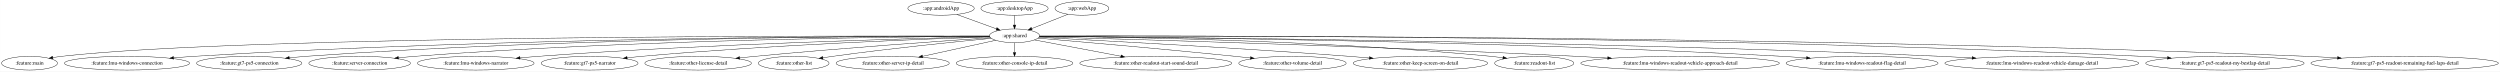
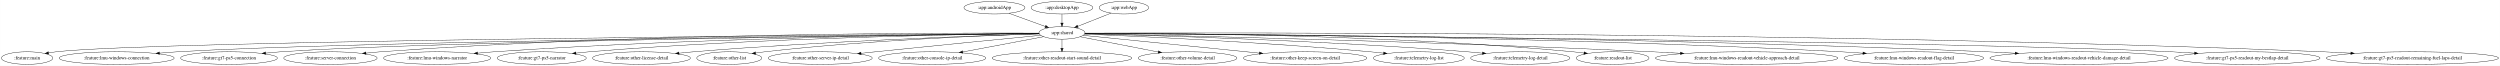
- <svg xmlns="http://www.w3.org/2000/svg" width="6566pt" height="188pt" viewBox="0.00 0.00 6565.77 188.00">
+ <svg xmlns="http://www.w3.org/2000/svg" width="7146pt" height="188pt" viewBox="0.00 0.00 7145.77 188.00">
  <g id="graph0" class="graph" transform="scale(1 1) rotate(0) translate(4 184)">
-     <polygon fill="white" stroke="transparent" points="-4,4 -4,-184 6561.77,-184 6561.77,4 -4,4" />
+     <polygon fill="white" stroke="transparent" points="-4,4 -4,-184 7141.77,-184 7141.77,4 -4,4" />
    <g id="node1" class="node">
-       <ellipse fill="none" stroke="black" cx="2467.44" cy="-162" rx="87.18" ry="18" />
-       <text text-anchor="middle" x="2467.44" y="-158.3" font-family="Times,serif" font-size="14.00">:app:androidApp</text>
+       <ellipse fill="none" stroke="black" cx="2838.44" cy="-162" rx="87.18" ry="18" />
+       <text text-anchor="middle" x="2838.44" y="-158.3" font-family="Times,serif" font-size="14.00">:app:androidApp</text>
    </g>
    <g id="node2" class="node">
-       <ellipse fill="none" stroke="black" cx="2660.44" cy="-90" rx="65.79" ry="18" />
-       <text text-anchor="middle" x="2660.44" y="-86.3" font-family="Times,serif" font-size="14.00">:app:shared</text>
+       <ellipse fill="none" stroke="black" cx="3031.44" cy="-90" rx="65.79" ry="18" />
+       <text text-anchor="middle" x="3031.44" y="-86.3" font-family="Times,serif" font-size="14.00">:app:shared</text>
    </g>
    <g id="edge1" class="edge">
-       <path fill="none" stroke="black" d="M2508.85,-145.98C2539.36,-134.92 2580.93,-119.84 2612.82,-108.27" />
-       <polygon fill="black" stroke="black" points="2614.18,-111.5 2622.38,-104.8 2611.79,-104.92 2614.18,-111.5" />
+       <path fill="none" stroke="black" d="M2879.85,-145.98C2910.36,-134.92 2951.93,-119.84 2983.82,-108.27" />
+       <polygon fill="black" stroke="black" points="2985.18,-111.5 2993.38,-104.8 2982.79,-104.92 2985.18,-111.5" />
    </g>
    <g id="node4" class="node">
      <ellipse fill="none" stroke="black" cx="73.44" cy="-18" rx="73.39" ry="18" />
      <text text-anchor="middle" x="73.44" y="-14.3" font-family="Times,serif" font-size="14.00">:feature:main</text>
    </g>
    <g id="edge3" class="edge">
-       <path fill="none" stroke="black" d="M2594.81,-89.22C2250.41,-90.12 649.05,-91.2 156.44,-36 149.31,-35.2 141.88,-34.09 134.52,-32.81" />
-       <polygon fill="black" stroke="black" points="135.04,-29.35 124.57,-30.98 133.77,-36.23 135.04,-29.35" />
+       <path fill="none" stroke="black" d="M2965.7,-88.51C2563.59,-85.43 443.69,-67.79 156.44,-36 149.31,-35.21 141.87,-34.1 134.52,-32.83" />
+       <polygon fill="black" stroke="black" points="135.04,-29.37 124.57,-31 133.77,-36.25 135.04,-29.37" />
    </g>
    <g id="node5" class="node">
      <ellipse fill="none" stroke="black" cx="329.44" cy="-18" rx="164.37" ry="18" />
      <text text-anchor="middle" x="329.44" y="-14.3" font-family="Times,serif" font-size="14.00">:feature:lmu-windows-connection</text>
    </g>
    <g id="edge4" class="edge">
-       <path fill="none" stroke="black" d="M2594.62,-89.13C2331.21,-89.28 1327.42,-86.31 503.44,-36 486.73,-34.98 469.14,-33.61 451.82,-32.09" />
-       <polygon fill="black" stroke="black" points="451.94,-28.58 441.67,-31.18 451.32,-35.56 451.94,-28.58" />
+       <path fill="none" stroke="black" d="M2965.83,-88.31C2619.74,-84.54 1003.28,-65.61 503.44,-36 486.73,-35.01 469.13,-33.66 451.82,-32.14" />
+       <polygon fill="black" stroke="black" points="451.94,-28.64 441.66,-31.23 451.31,-35.61 451.94,-28.64" />
    </g>
    <g id="node6" class="node">
      <ellipse fill="none" stroke="black" cx="650.44" cy="-18" rx="138.38" ry="18" />
      <text text-anchor="middle" x="650.44" y="-14.3" font-family="Times,serif" font-size="14.00">:feature:gt7-ps5-connection</text>
    </g>
    <g id="edge5" class="edge">
-       <path fill="none" stroke="black" d="M2594.79,-89.17C2354.51,-89.36 1500.44,-86.21 798.44,-36 784.5,-35 769.86,-33.67 755.42,-32.19" />
-       <polygon fill="black" stroke="black" points="755.78,-28.7 745.47,-31.14 755.05,-35.67 755.78,-28.7" />
+       <path fill="none" stroke="black" d="M2965.98,-88.25C2645.1,-84.44 1236.2,-66.27 798.44,-36 784.4,-35.03 769.63,-33.7 755.09,-32.21" />
+       <polygon fill="black" stroke="black" points="755.38,-28.73 745.07,-31.16 754.65,-35.69 755.38,-28.73" />
    </g>
    <g id="node7" class="node">
      <ellipse fill="none" stroke="black" cx="940.44" cy="-18" rx="133.48" ry="18" />
      <text text-anchor="middle" x="940.44" y="-14.3" font-family="Times,serif" font-size="14.00">:feature:server-connection</text>
    </g>
    <g id="edge6" class="edge">
-       <path fill="none" stroke="black" d="M2594.61,-88.78C2378.07,-87.64 1668.32,-80.51 1083.44,-36 1070.1,-34.98 1056.09,-33.65 1042.27,-32.18" />
-       <polygon fill="black" stroke="black" points="1042.58,-28.69 1032.26,-31.08 1041.82,-35.65 1042.58,-28.69" />
+       <path fill="none" stroke="black" d="M2965.75,-89.38C2718.54,-90.35 1820.72,-89.74 1083.44,-36 1070,-35.02 1055.88,-33.7 1041.96,-32.22" />
+       <polygon fill="black" stroke="black" points="1042.19,-28.73 1031.87,-31.12 1041.43,-35.69 1042.19,-28.73" />
    </g>
    <g id="node8" class="node">
      <ellipse fill="none" stroke="black" cx="1245.44" cy="-18" rx="153.27" ry="18" />
      <text text-anchor="middle" x="1245.44" y="-14.3" font-family="Times,serif" font-size="14.00">:feature:lmu-windows-narrator</text>
    </g>
    <g id="edge7" class="edge">
-       <path fill="none" stroke="black" d="M2595.19,-87.66C2409.44,-83.52 1861.92,-69.21 1408.44,-36 1393.31,-34.89 1377.41,-33.51 1361.72,-32.01" />
-       <polygon fill="black" stroke="black" points="1361.74,-28.5 1351.45,-31.01 1361.07,-35.46 1361.74,-28.5" />
+       <path fill="none" stroke="black" d="M2965.65,-88.53C2745.2,-86.61 2012.46,-77.31 1408.44,-36 1393.19,-34.96 1377.16,-33.6 1361.35,-32.11" />
+       <polygon fill="black" stroke="black" points="1361.29,-28.59 1351.01,-31.12 1360.62,-35.56 1361.29,-28.59" />
    </g>
    <g id="node9" class="node">
      <ellipse fill="none" stroke="black" cx="1544.44" cy="-18" rx="127.28" ry="18" />
      <text text-anchor="middle" x="1544.44" y="-14.3" font-family="Times,serif" font-size="14.00">:feature:gt7-ps5-narrator</text>
    </g>
    <g id="edge8" class="edge">
-       <path fill="none" stroke="black" d="M2595.54,-87.07C2438.3,-82.05 2024.53,-66.77 1680.44,-36 1668.29,-34.91 1655.54,-33.58 1642.94,-32.14" />
-       <polygon fill="black" stroke="black" points="1643.2,-28.65 1632.87,-30.97 1642.39,-35.6 1643.2,-28.65" />
+       <path fill="none" stroke="black" d="M2965.95,-88.41C2770.35,-86.21 2173.48,-76.41 1680.44,-36 1668.09,-34.99 1655.14,-33.68 1642.34,-32.25" />
+       <polygon fill="black" stroke="black" points="1642.45,-28.74 1632.12,-31.07 1641.65,-35.69 1642.45,-28.74" />
    </g>
    <g id="node10" class="node">
      <ellipse fill="none" stroke="black" cx="1829.44" cy="-18" rx="139.98" ry="18" />
      <text text-anchor="middle" x="1829.44" y="-14.3" font-family="Times,serif" font-size="14.00">:feature:other-license-detail</text>
    </g>
    <g id="edge9" class="edge">
-       <path fill="none" stroke="black" d="M2597.38,-84.86C2476.96,-76.79 2206.01,-57.82 1978.44,-36 1965.54,-34.76 1952.01,-33.36 1938.6,-31.91" />
-       <polygon fill="black" stroke="black" points="1938.69,-28.4 1928.37,-30.79 1937.93,-35.36 1938.69,-28.4" />
+       <path fill="none" stroke="black" d="M2966.34,-87.16C2801.04,-82.17 2351.74,-66.66 1978.44,-36 1964.98,-34.89 1950.84,-33.54 1936.87,-32.08" />
+       <polygon fill="black" stroke="black" points="1937.05,-28.58 1926.74,-31 1936.31,-35.54 1937.05,-28.58" />
    </g>
    <g id="node11" class="node">
      <ellipse fill="none" stroke="black" cx="2080.44" cy="-18" rx="92.88" ry="18" />
      <text text-anchor="middle" x="2080.44" y="-14.3" font-family="Times,serif" font-size="14.00">:feature:other-list</text>
    </g>
    <g id="edge10" class="edge">
-       <path fill="none" stroke="black" d="M2599.19,-83.29C2508.13,-74.56 2331.72,-56.7 2182.44,-36 2174.2,-34.86 2165.6,-33.57 2157.03,-32.23" />
-       <polygon fill="black" stroke="black" points="2157.45,-28.75 2147.03,-30.64 2156.35,-35.67 2157.45,-28.75" />
+       <path fill="none" stroke="black" d="M2966.54,-87.22C2824.17,-82.83 2473.88,-69.29 2182.44,-36 2173.76,-35.01 2164.69,-33.78 2155.7,-32.44" />
+       <polygon fill="black" stroke="black" points="2156.02,-28.95 2145.6,-30.88 2154.95,-35.86 2156.02,-28.95" />
    </g>
    <g id="node12" class="node">
      <ellipse fill="none" stroke="black" cx="2340.44" cy="-18" rx="148.67" ry="18" />
      <text text-anchor="middle" x="2340.44" y="-14.3" font-family="Times,serif" font-size="14.00">:feature:other-server-ip-detail</text>
    </g>
    <g id="edge11" class="edge">
-       <path fill="none" stroke="black" d="M2610.79,-78.14C2559.49,-66.92 2478.68,-49.24 2418.76,-36.13" />
-       <polygon fill="black" stroke="black" points="2419.47,-32.7 2408.95,-33.99 2417.97,-39.54 2419.47,-32.7" />
+       <path fill="none" stroke="black" d="M2970.68,-83.12C2871.71,-73.5 2669.56,-53.71 2498.44,-36 2485.08,-34.62 2471.09,-33.15 2457.19,-31.67" />
+       <polygon fill="black" stroke="black" points="2457.41,-28.17 2447.09,-30.59 2456.67,-35.13 2457.41,-28.17" />
    </g>
    <g id="node13" class="node">
      <ellipse fill="none" stroke="black" cx="2660.44" cy="-18" rx="153.27" ry="18" />
      <text text-anchor="middle" x="2660.44" y="-14.3" font-family="Times,serif" font-size="14.00">:feature:other-console-ip-detail</text>
    </g>
    <g id="edge12" class="edge">
-       <path fill="none" stroke="black" d="M2660.44,-71.7C2660.44,-63.98 2660.44,-54.71 2660.44,-46.11" />
-       <polygon fill="black" stroke="black" points="2663.94,-46.1 2660.44,-36.1 2656.94,-46.1 2663.94,-46.1" />
+       <path fill="none" stroke="black" d="M2979.08,-79.12C2918.98,-67.78 2819.5,-49.01 2747.66,-35.46" />
+       <polygon fill="black" stroke="black" points="2748.19,-31.99 2737.71,-33.58 2746.89,-38.87 2748.19,-31.99" />
    </g>
    <g id="node14" class="node">
      <ellipse fill="none" stroke="black" cx="3031.44" cy="-18" rx="199.56" ry="18" />
      <text text-anchor="middle" x="3031.44" y="-14.3" font-family="Times,serif" font-size="14.00">:feature:other-readout-start-sound-detail</text>
    </g>
    <g id="edge13" class="edge">
-       <path fill="none" stroke="black" d="M2712.81,-79.12C2771.66,-68.02 2868.3,-49.78 2939.74,-36.3" />
-       <polygon fill="black" stroke="black" points="2940.47,-39.73 2949.65,-34.43 2939.18,-32.85 2940.47,-39.73" />
+       <path fill="none" stroke="black" d="M3031.44,-71.7C3031.44,-63.98 3031.44,-54.71 3031.44,-46.11" />
+       <polygon fill="black" stroke="black" points="3034.94,-46.1 3031.44,-36.1 3027.94,-46.1 3034.94,-46.1" />
    </g>
    <g id="node15" class="node">
      <ellipse fill="none" stroke="black" cx="3390.44" cy="-18" rx="141.07" ry="18" />
      <text text-anchor="middle" x="3390.44" y="-14.3" font-family="Times,serif" font-size="14.00">:feature:other-volume-detail</text>
    </g>
    <g id="edge14" class="edge">
-       <path fill="none" stroke="black" d="M2722.29,-83.79C2828.37,-74.76 3051.84,-55.3 3240.44,-36 3253.22,-34.69 3266.6,-33.26 3279.89,-31.8" />
-       <polygon fill="black" stroke="black" points="3280.47,-35.26 3290.02,-30.69 3279.7,-28.3 3280.47,-35.26" />
+       <path fill="none" stroke="black" d="M3083.26,-78.9C3141.65,-67.51 3237.42,-48.84 3306.51,-35.37" />
+       <polygon fill="black" stroke="black" points="3307.36,-38.77 3316.51,-33.42 3306.02,-31.9 3307.36,-38.77" />
    </g>
    <g id="node16" class="node">
      <ellipse fill="none" stroke="black" cx="3726.44" cy="-18" rx="176.57" ry="18" />
      <text text-anchor="middle" x="3726.44" y="-14.3" font-family="Times,serif" font-size="14.00">:feature:other-keep-screen-on-detail</text>
    </g>
    <g id="edge15" class="edge">
-       <path fill="none" stroke="black" d="M2724.53,-85.82C2869.79,-78.47 3235.21,-59.13 3540.44,-36 3557.2,-34.73 3574.8,-33.28 3592.21,-31.77" />
-       <polygon fill="black" stroke="black" points="3592.77,-35.23 3602.43,-30.87 3592.16,-28.26 3592.77,-35.23" />
+       <path fill="none" stroke="black" d="M3091.9,-82.91C3203.61,-71.66 3444.64,-47.38 3595.38,-32.2" />
+       <polygon fill="black" stroke="black" points="3596.03,-35.65 3605.63,-31.17 3595.33,-28.69 3596.03,-35.65" />
    </g>
    <g id="node17" class="node">
-       <ellipse fill="none" stroke="black" cx="4025.44" cy="-18" rx="103.98" ry="18" />
-       <text text-anchor="middle" x="4025.44" y="-14.3" font-family="Times,serif" font-size="14.00">:feature:readout-list</text>
+       <ellipse fill="none" stroke="black" cx="4051.44" cy="-18" rx="129.98" ry="18" />
+       <text text-anchor="middle" x="4051.44" y="-14.3" font-family="Times,serif" font-size="14.00">:feature:telemetry-log-list</text>
    </g>
    <g id="edge16" class="edge">
-       <path fill="none" stroke="black" d="M2726.12,-88.69C2912.43,-87.29 3460.11,-79.47 3912.44,-36 3922.37,-35.05 3932.75,-33.81 3943.03,-32.44" />
-       <polygon fill="black" stroke="black" points="3943.82,-35.87 3953.25,-31.04 3942.86,-28.93 3943.82,-35.87" />
+       <path fill="none" stroke="black" d="M3095.93,-86.48C3241.66,-80.5 3607.44,-63.8 3912.44,-36 3924.77,-34.88 3937.68,-33.53 3950.47,-32.09" />
+       <polygon fill="black" stroke="black" points="3951.15,-35.53 3960.68,-30.92 3950.35,-28.58 3951.15,-35.53" />
    </g>
    <g id="node18" class="node">
-       <ellipse fill="none" stroke="black" cx="4408.44" cy="-18" rx="260.75" ry="18" />
-       <text text-anchor="middle" x="4408.44" y="-14.3" font-family="Times,serif" font-size="14.00">:feature:lmu-windows-readout-vehicle-approach-detail</text>
+       <ellipse fill="none" stroke="black" cx="4341.44" cy="-18" rx="141.88" ry="18" />
+       <text text-anchor="middle" x="4341.44" y="-14.3" font-family="Times,serif" font-size="14.00">:feature:telemetry-log-detail</text>
    </g>
    <g id="edge17" class="edge">
-       <path fill="none" stroke="black" d="M2725.66,-87.29C2932.53,-81.73 3592.53,-62.97 4138.44,-36 4164.23,-34.73 4191.4,-33.22 4218.16,-31.63" />
-       <polygon fill="black" stroke="black" points="4218.62,-35.11 4228.39,-31.02 4218.2,-28.12 4218.62,-35.11" />
+       <path fill="none" stroke="black" d="M3096.57,-87.54C3272.94,-83.25 3774.54,-68.88 4190.44,-36 4204.2,-34.91 4218.64,-33.56 4232.9,-32.1" />
+       <polygon fill="black" stroke="black" points="4233.67,-35.53 4243.25,-31.01 4232.94,-28.57 4233.67,-35.53" />
    </g>
    <g id="node19" class="node">
-       <ellipse fill="none" stroke="black" cx="4886.44" cy="-18" rx="199.56" ry="18" />
-       <text text-anchor="middle" x="4886.44" y="-14.3" font-family="Times,serif" font-size="14.00">:feature:lmu-windows-readout-flag-detail</text>
+       <ellipse fill="none" stroke="black" cx="4605.44" cy="-18" rx="103.98" ry="18" />
+       <text text-anchor="middle" x="4605.44" y="-14.3" font-family="Times,serif" font-size="14.00">:feature:readout-list</text>
    </g>
    <g id="edge18" class="edge">
-       <path fill="none" stroke="black" d="M2726.26,-88.59C2979.01,-86.75 3911.6,-77.38 4678.44,-36 4698.5,-34.92 4719.62,-33.51 4740.4,-31.96" />
-       <polygon fill="black" stroke="black" points="4740.87,-35.44 4750.58,-31.19 4740.34,-28.46 4740.87,-35.44" />
+       <path fill="none" stroke="black" d="M3097.14,-89.26C3303.26,-89.5 3955.41,-85.98 4492.44,-36 4502.55,-35.06 4513.13,-33.82 4523.58,-32.43" />
+       <polygon fill="black" stroke="black" points="4524.13,-35.89 4533.56,-31.06 4523.17,-28.95 4524.13,-35.89" />
    </g>
    <g id="node20" class="node">
-       <ellipse fill="none" stroke="black" cx="5358.44" cy="-18" rx="254.55" ry="18" />
-       <text text-anchor="middle" x="5358.44" y="-14.3" font-family="Times,serif" font-size="14.00">:feature:lmu-windows-readout-vehicle-damage-detail</text>
+       <ellipse fill="none" stroke="black" cx="4988.44" cy="-18" rx="260.75" ry="18" />
+       <text text-anchor="middle" x="4988.44" y="-14.3" font-family="Times,serif" font-size="14.00">:feature:lmu-windows-readout-vehicle-approach-detail</text>
    </g>
    <g id="edge19" class="edge">
-       <path fill="none" stroke="black" d="M2726.33,-88.6C3010.03,-86.66 4155.49,-76.59 5095.44,-36 5121.28,-34.88 5148.54,-33.43 5175.32,-31.85" />
-       <polygon fill="black" stroke="black" points="5175.78,-35.33 5185.55,-31.23 5175.36,-28.34 5175.78,-35.33" />
+       <path fill="none" stroke="black" d="M3096.61,-87.69C3321.65,-83.01 4086.94,-65.79 4718.44,-36 4744.44,-34.77 4771.84,-33.28 4798.81,-31.7" />
+       <polygon fill="black" stroke="black" points="4799.35,-35.17 4809.12,-31.08 4798.93,-28.18 4799.35,-35.17" />
    </g>
    <g id="node21" class="node">
-       <ellipse fill="none" stroke="black" cx="5839.44" cy="-18" rx="207.96" ry="18" />
-       <text text-anchor="middle" x="5839.44" y="-14.3" font-family="Times,serif" font-size="14.00">:feature:gt7-ps5-readout-my-bestlap-detail</text>
+       <ellipse fill="none" stroke="black" cx="5466.44" cy="-18" rx="199.56" ry="18" />
+       <text text-anchor="middle" x="5466.44" y="-14.3" font-family="Times,serif" font-size="14.00">:feature:lmu-windows-readout-flag-detail</text>
    </g>
    <g id="edge20" class="edge">
-       <path fill="none" stroke="black" d="M2726.16,-89.29C3045.01,-90.39 4462.71,-91.75 5622.44,-36 5643.8,-34.97 5666.32,-33.57 5688.44,-32.01" />
-       <polygon fill="black" stroke="black" points="5688.85,-35.49 5698.57,-31.28 5688.35,-28.5 5688.85,-35.49" />
+       <path fill="none" stroke="black" d="M3097.08,-88.82C3365.38,-87.8 4404.93,-81 5258.44,-36 5278.58,-34.94 5299.78,-33.54 5320.65,-31.99" />
+       <polygon fill="black" stroke="black" points="5321.15,-35.46 5330.86,-31.22 5320.62,-28.48 5321.15,-35.46" />
    </g>
    <g id="node22" class="node">
-       <ellipse fill="none" stroke="black" cx="6311.44" cy="-18" rx="246.16" ry="18" />
-       <text text-anchor="middle" x="6311.44" y="-14.3" font-family="Times,serif" font-size="14.00">:feature:gt7-ps5-readout-remaining-fuel-laps-detail</text>
+       <ellipse fill="none" stroke="black" cx="5938.44" cy="-18" rx="254.55" ry="18" />
+       <text text-anchor="middle" x="5938.44" y="-14.3" font-family="Times,serif" font-size="14.00">:feature:lmu-windows-readout-vehicle-damage-detail</text>
    </g>
    <g id="edge21" class="edge">
-       <path fill="none" stroke="black" d="M2726.08,-89.22C3071.55,-90.12 4714.27,-91.18 6056.44,-36 6081.9,-34.95 6108.76,-33.52 6135.12,-31.93" />
-       <polygon fill="black" stroke="black" points="6135.43,-35.42 6145.19,-31.31 6135,-28.43 6135.43,-35.42" />
+       <path fill="none" stroke="black" d="M3097.14,-88.76C3394.95,-87.45 4648.22,-79.47 5675.44,-36 5701.39,-34.9 5728.75,-33.46 5755.63,-31.87" />
+       <polygon fill="black" stroke="black" points="5756.14,-35.35 5765.91,-31.25 5755.72,-28.36 5756.14,-35.35" />
+     </g>
+     <g id="node23" class="node">
+       <ellipse fill="none" stroke="black" cx="6419.44" cy="-18" rx="207.96" ry="18" />
+       <text text-anchor="middle" x="6419.44" y="-14.3" font-family="Times,serif" font-size="14.00">:feature:gt7-ps5-readout-my-bestlap-detail</text>
+     </g>
+     <g id="edge22" class="edge">
+       <path fill="none" stroke="black" d="M3097.12,-88.45C3493.11,-85.08 5566.7,-66.19 6202.44,-36 6223.88,-34.98 6246.49,-33.58 6268.7,-32.01" />
+       <polygon fill="black" stroke="black" points="6269.14,-35.49 6278.86,-31.28 6268.64,-28.51 6269.14,-35.49" />
+     </g>
+     <g id="node24" class="node">
+       <ellipse fill="none" stroke="black" cx="6891.44" cy="-18" rx="246.16" ry="18" />
+       <text text-anchor="middle" x="6891.44" y="-14.3" font-family="Times,serif" font-size="14.00">:feature:gt7-ps5-readout-remaining-fuel-laps-detail</text>
+     </g>
+     <g id="edge23" class="edge">
+       <path fill="none" stroke="black" d="M3097.24,-89.31C3455.41,-90.7 5206.58,-94.13 6636.44,-36 6662,-34.96 6688.97,-33.53 6715.42,-31.93" />
+       <polygon fill="black" stroke="black" points="6715.77,-35.42 6725.54,-31.31 6715.34,-28.43 6715.77,-35.42" />
    </g>
    <g id="node3" class="node">
-       <ellipse fill="none" stroke="black" cx="2660.44" cy="-162" rx="88.28" ry="18" />
-       <text text-anchor="middle" x="2660.44" y="-158.3" font-family="Times,serif" font-size="14.00">:app:desktopApp</text>
+       <ellipse fill="none" stroke="black" cx="3031.44" cy="-162" rx="88.28" ry="18" />
+       <text text-anchor="middle" x="3031.44" y="-158.3" font-family="Times,serif" font-size="14.00">:app:desktopApp</text>
    </g>
    <g id="edge2" class="edge">
-       <path fill="none" stroke="black" d="M2660.44,-143.7C2660.44,-135.98 2660.44,-126.71 2660.44,-118.11" />
-       <polygon fill="black" stroke="black" points="2663.94,-118.1 2660.44,-108.1 2656.94,-118.1 2663.94,-118.1" />
-     </g>
-     <g id="node23" class="node">
-       <ellipse fill="none" stroke="black" cx="2837.44" cy="-162" rx="70.69" ry="18" />
-       <text text-anchor="middle" x="2837.44" y="-158.3" font-family="Times,serif" font-size="14.00">:app:webApp</text>
-     </g>
-     <g id="edge22" class="edge">
-       <path fill="none" stroke="black" d="M2800.77,-146.5C2773.2,-135.59 2735.28,-120.6 2705.81,-108.94" />
-       <polygon fill="black" stroke="black" points="2706.75,-105.55 2696.16,-105.13 2704.18,-112.06 2706.75,-105.55" />
+       <path fill="none" stroke="black" d="M3031.44,-143.7C3031.44,-135.98 3031.44,-126.71 3031.44,-118.11" />
+       <polygon fill="black" stroke="black" points="3034.94,-118.1 3031.44,-108.1 3027.94,-118.1 3034.94,-118.1" />
+     </g>
+     <g id="node25" class="node">
+       <ellipse fill="none" stroke="black" cx="3208.44" cy="-162" rx="70.69" ry="18" />
+       <text text-anchor="middle" x="3208.44" y="-158.3" font-family="Times,serif" font-size="14.00">:app:webApp</text>
+     </g>
+     <g id="edge24" class="edge">
+       <path fill="none" stroke="black" d="M3171.77,-146.5C3144.2,-135.59 3106.28,-120.6 3076.81,-108.94" />
+       <polygon fill="black" stroke="black" points="3077.75,-105.55 3067.16,-105.13 3075.18,-112.06 3077.75,-105.55" />
    </g>
  </g>
</svg>
